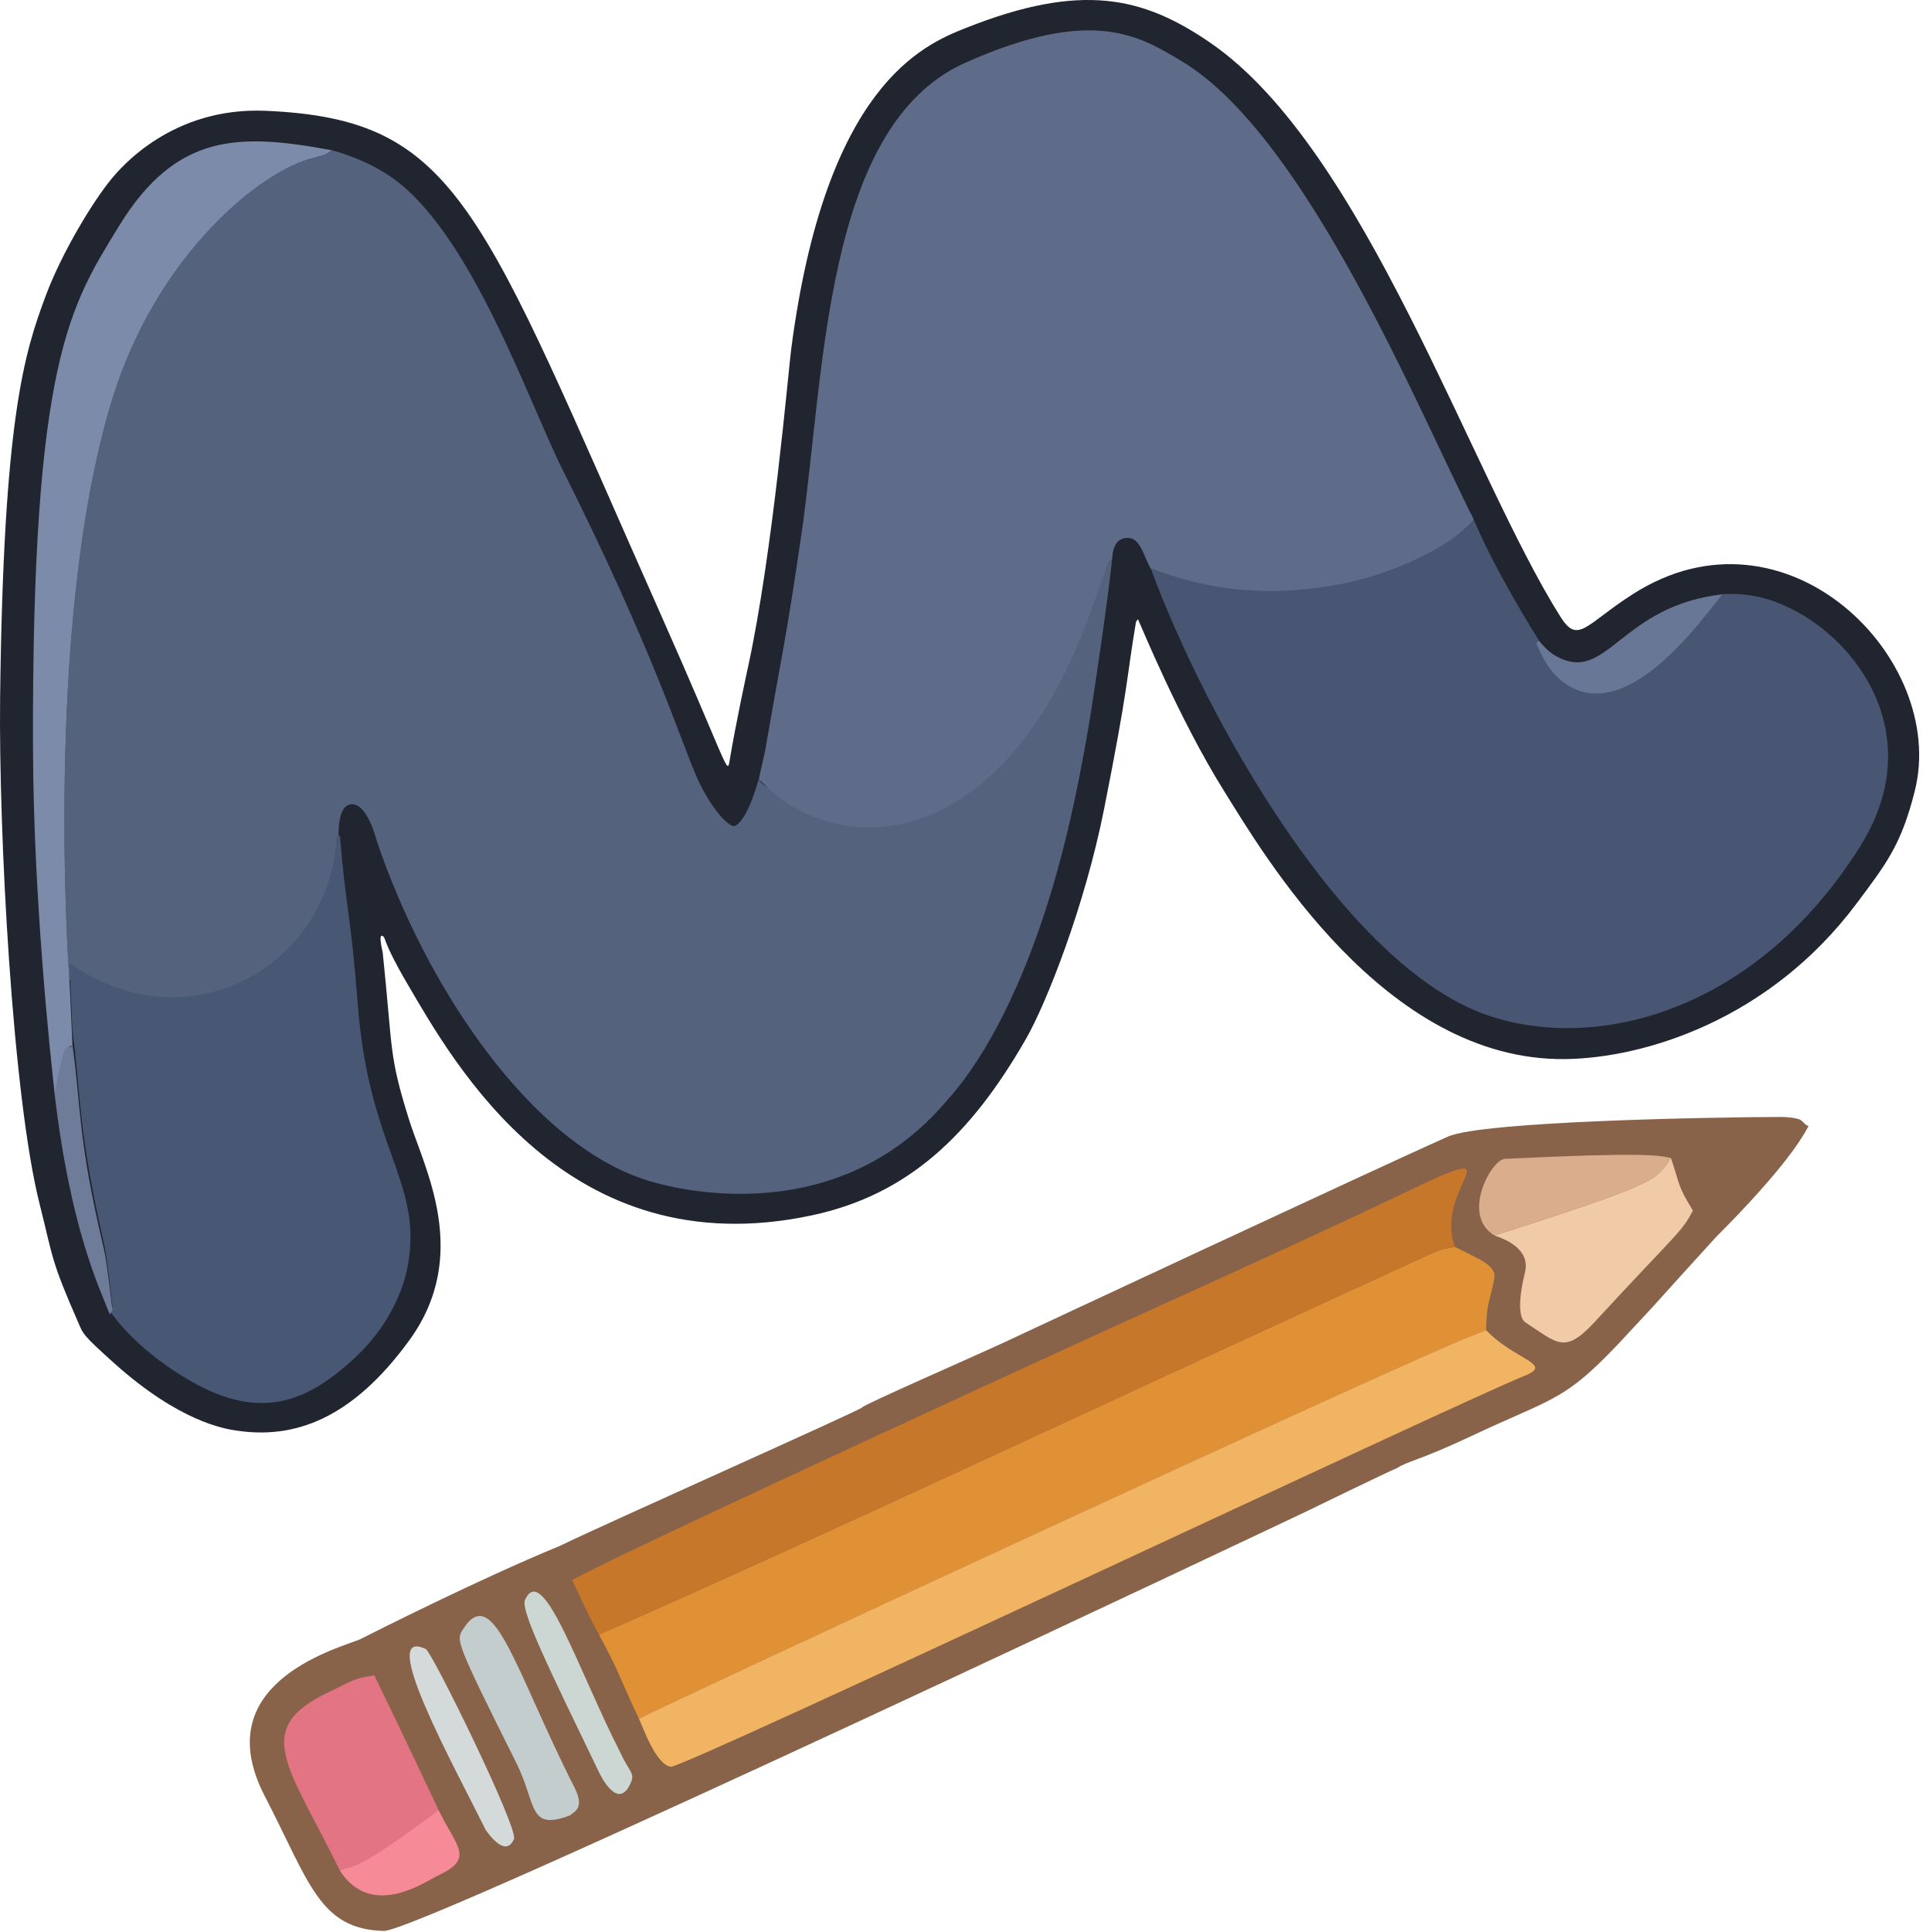
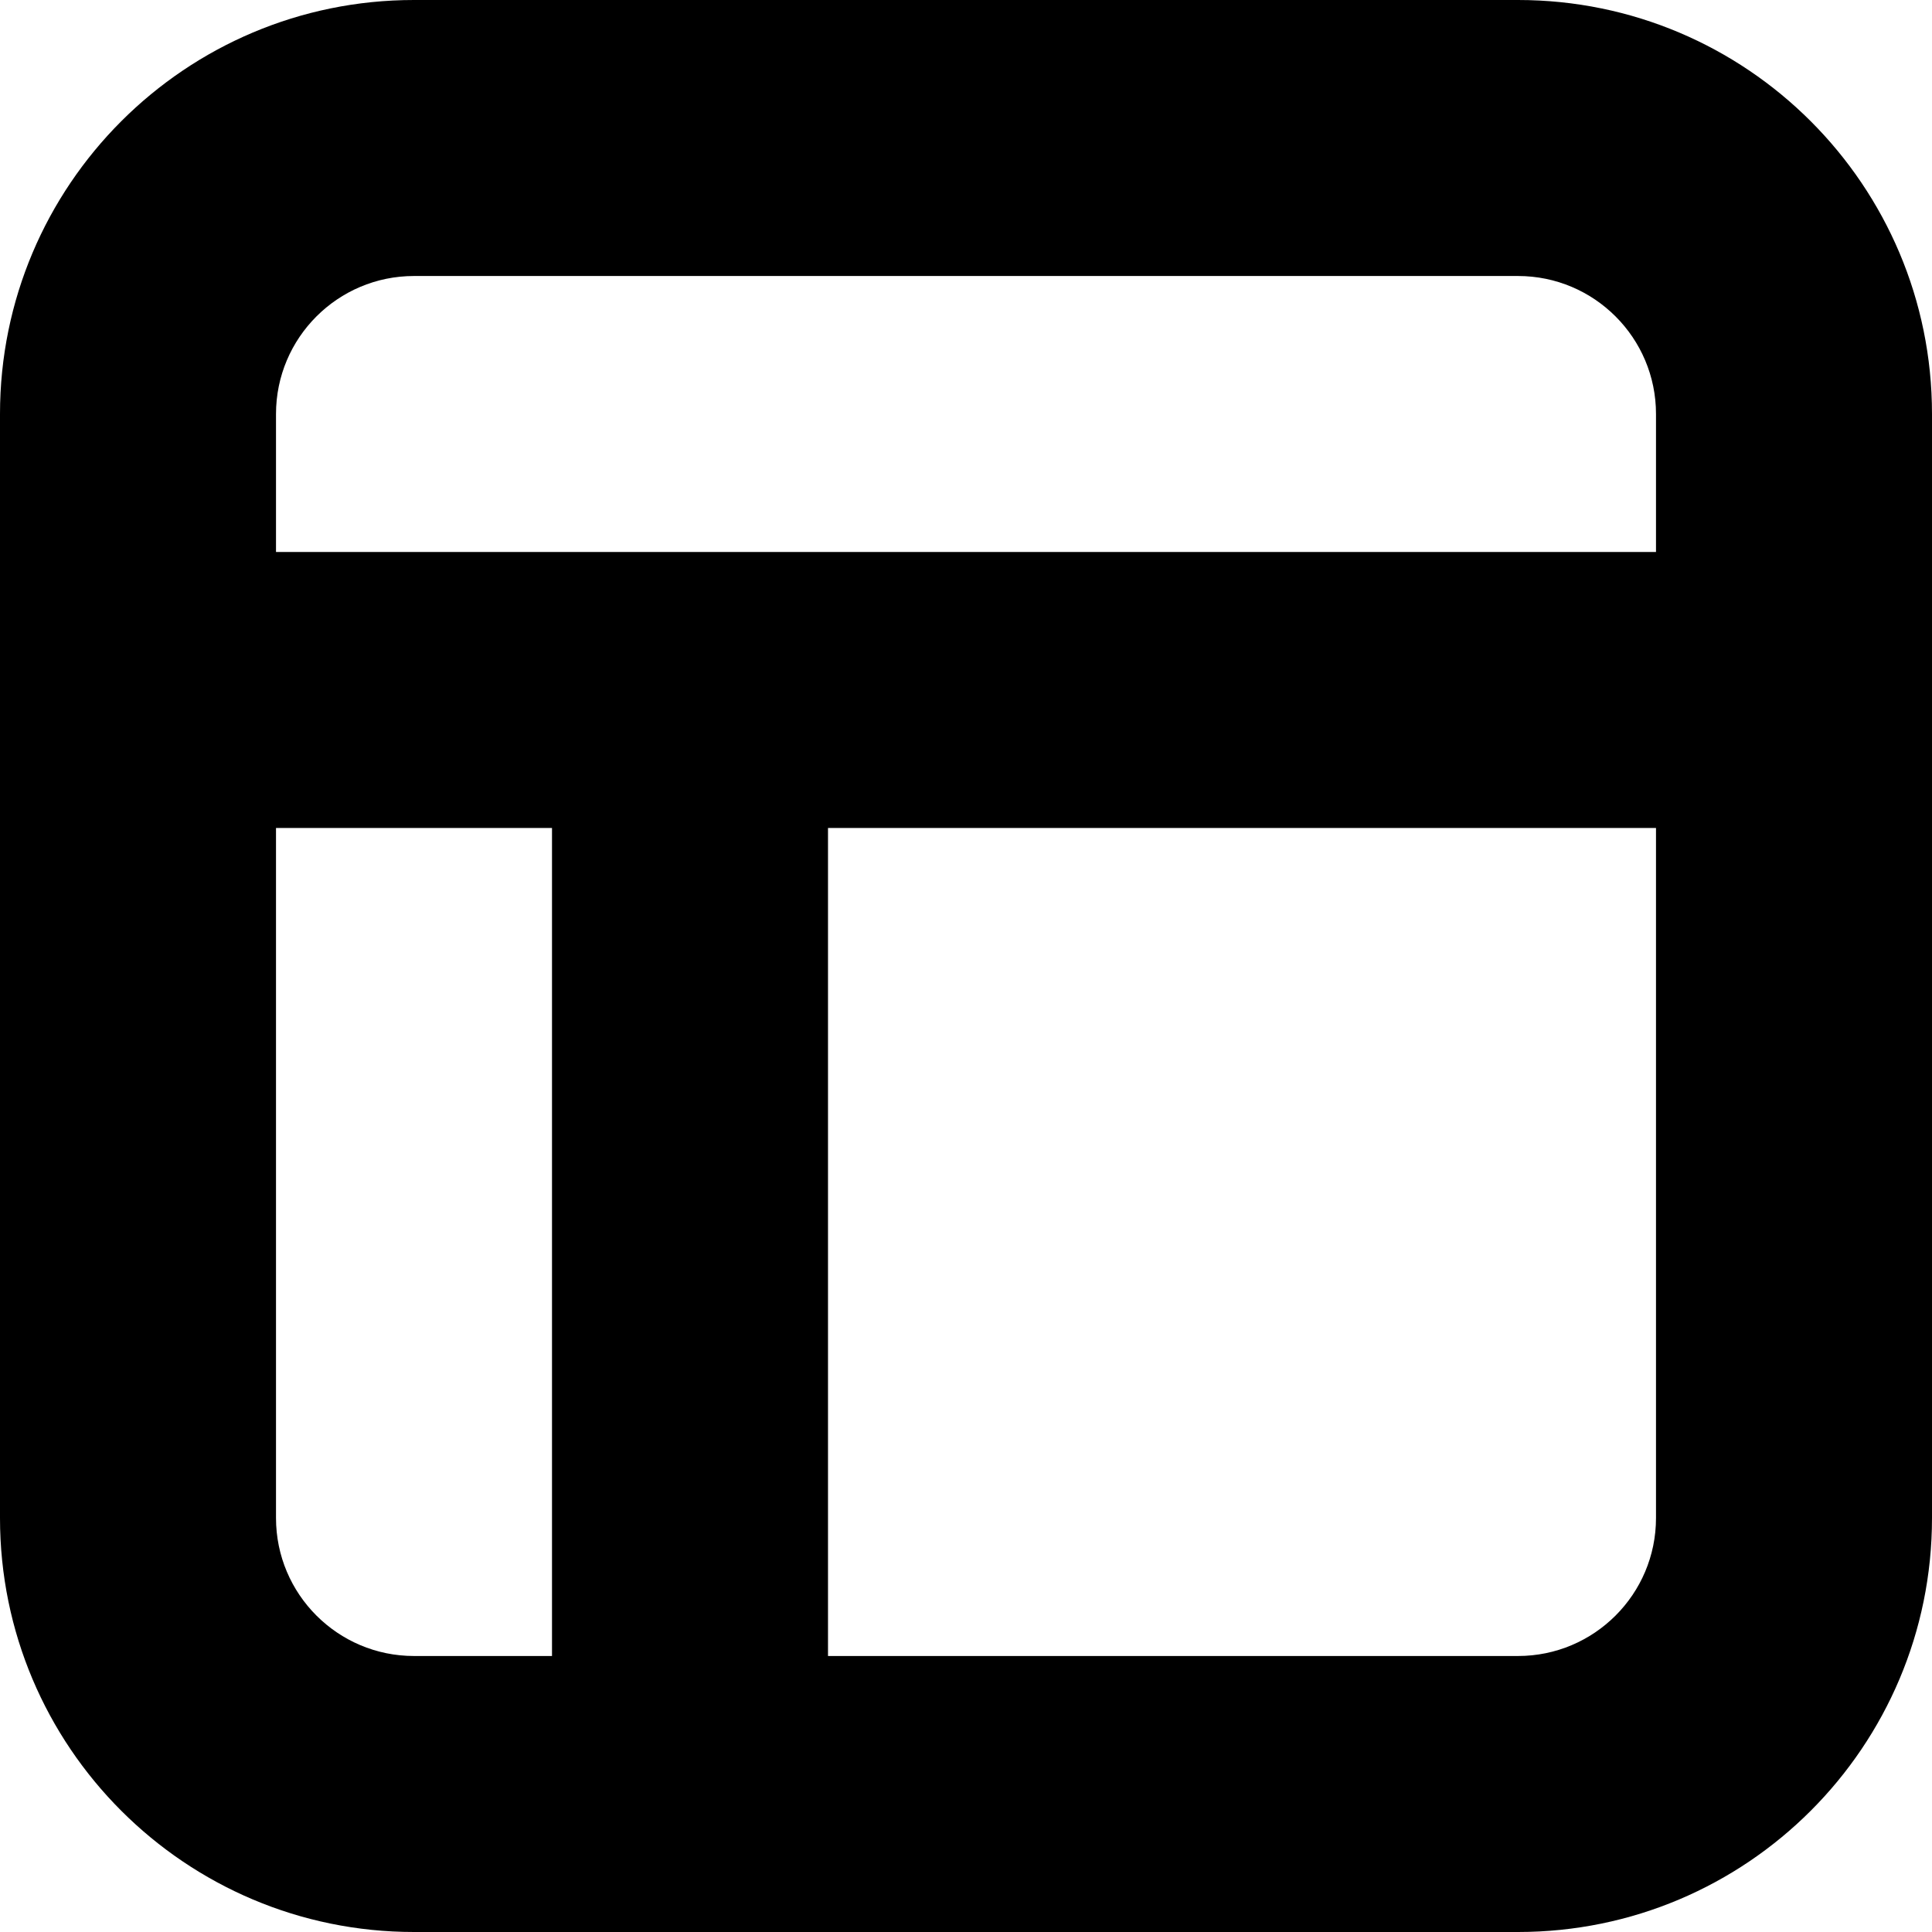
- <svg xmlns="http://www.w3.org/2000/svg" width="100%" height="100%" viewBox="0 0 425 427" version="1.1" xml:space="preserve" style="fill-rule:evenodd;clip-rule:evenodd;stroke-linejoin:round;stroke-miterlimit:2;">
-   <g transform="matrix(1,0,0,1,-12.86285,-10.77686)">
-     <g transform="matrix(-0.391834,1.562402,-1.544773,-0.387413,1063.134,-606.021)">
-       <path d="M619.508,263.926C621.05,264.326 625.547,265.492 637.405,272.656C640.124,274.154 646.834,277.758 647.656,278.199C650.291,279.614 650.193,279.609 652.765,281.021C664.492,287.46 663.657,288.539 672.036,298.879C676.946,304.938 677.368,306.436 678.775,307.797C679.683,309.053 687.626,318.606 687.626,318.606C687.626,318.606 773.096,423.683 774.19,428.579C776.144,437.323 770.193,440.256 760.214,449.173C747.376,460.646 738.521,445.005 736.228,441.694C734.639,439.839 724.237,427.69 717.093,417.911C712.349,412.176 688.957,381.97 688.568,381.87C688.123,381.755 678.131,368.634 675.088,364.849C671.706,360.643 639.714,320.854 632.965,312.151C629.743,307.997 621.508,277.075 619.237,268.027C618.844,266.462 618.916,265.5 618.916,265.5C618.913,264.94 619.51,264.487 619.508,263.926Z" style="fill:rgb(137,99,73);" />
-       <path d="M657.433,300.453C657.885,301.087 658.338,301.72 658.791,302.354C663.782,309.661 734.848,398.539 737.43,401.392C732.463,405.547 732.32,405.228 727.577,409.609C705.187,380.455 680.64,350.349 648.966,310.264C647.92,308.941 648.126,308.908 647.388,307.472C648.313,303.359 648.504,301.15 650.44,301.076C654,300.94 653.963,301.267 657.433,300.453Z" style="fill:rgb(224,144,53);" />
-       <path d="M647.388,307.472C648.126,308.908 647.92,308.941 648.966,310.264C680.64,350.349 705.187,380.455 727.577,409.609C727.096,410.077 725.953,411.187 721.213,415.069C716.151,409.732 671.432,353.281 669.844,351.254C640.299,313.538 639.84,313.947 637.517,310.493C634.149,305.485 641.421,311.509 647.388,307.472Z" style="fill:rgb(199,119,41);" />
-       <path d="M657.433,300.453C660.456,295.64 659.654,290.108 662.228,293.731C667.547,301.217 742.498,393.686 742.754,395.463C743.056,397.556 738.112,400.813 737.43,401.392C734.848,398.539 663.782,309.661 658.791,302.354C658.338,301.72 657.885,301.087 657.433,300.453Z" style="fill:rgb(240,180,99);" />
-       <path d="M756.272,425.292C767.001,434.171 766.424,434.695 767.574,436.589C755.408,446.898 751.777,453.503 744.057,443.827C742.01,441.262 741.74,441.498 740.497,438.498C741.75,437.43 746.247,433.599 756.272,425.292Z" style="fill:rgb(227,116,132);" />
-       <path d="M634.615,276.648C637.985,277.456 637.774,277.867 652.714,286.106C658.065,289.056 656.802,290.38 655.105,295.392C654.5,297.179 649.051,297.164 648.504,297.163C644.655,297.152 644.639,302.209 644.559,302.516C632.408,282.677 631.836,282.929 629.5,281.798L628.351,281.373C631.707,279.219 631.831,279.525 634.615,276.648Z" style="fill:rgb(241,203,168);" />
-       <path d="M628.351,281.373L629.5,281.798C631.836,282.929 632.408,282.677 644.559,302.516C642.984,307.774 634.546,305.494 634.012,303.71C628.485,285.24 628.415,283.215 628.351,281.373Z" style="fill:rgb(218,174,141);" />
-       <path d="M752.584,407.406C756.16,412.562 752.187,412.261 747.429,416.397C733.447,428.55 733.094,428.64 731.588,428.166C723.804,425.715 735.024,419.799 748.718,407.775C751.166,405.626 751.91,406.95 752.584,407.406Z" style="fill:rgb(196,205,205);" />
-       <path d="M742.659,402.674C744.983,400.79 744.731,399.99 746.539,400.39C750.326,401.226 746.187,404.717 745.905,404.955C733.795,415.169 727,421.022 725.428,420.743C719.538,419.696 733.215,411.048 742.659,402.674Z" style="fill:rgb(204,215,211);" />
-       <path d="M757.32,418.3C749.973,424.62 733.8,439.927 735.273,432.448C735.46,431.497 756.035,413.908 757.621,414.161C760.588,414.636 757.541,418.052 757.32,418.3Z" style="fill:rgb(211,218,217);" />
-       <path d="M756.272,425.292C760.551,421.69 761.466,418.751 764.965,423.107C766.132,424.56 773.221,430.622 767.574,436.589C766.424,434.695 767.001,434.171 756.272,425.292Z" style="fill:rgb(247,138,151);" />
-     </g>
-     <g transform="matrix(0.424858,0,0,0.424858,8.99334,3.599229)">
-       <path d="M601.229,338.978C601.149,339.085 600.227,340.314 600.227,340.314C594.897,372.205 596.573,372.43 583.655,437.53C573.442,488.997 553.301,539.309 543.023,557.229C514.323,607.268 481.662,638.482 431.429,649.158C304.204,676.198 245.484,570.345 220.853,528.285C207.985,506.312 210.116,504.93 208.22,503.808C205.764,502.355 208.193,511.895 208.259,512.523C213.621,563.694 211.232,565.142 221.953,599.361C229.808,624.433 254.532,669.577 222.052,714.176C192.435,754.843 162.483,765.843 131.582,761.016C125.905,760.129 102.536,756.479 68.734,726.231C51.891,711.159 52.373,710.672 50.163,705.651C35.312,671.915 36.831,671.386 29.764,643.434C15.563,587.26 8.344,449.308 9.172,379.495C10.888,234.751 21.693,200.737 32.934,170.663C41.213,148.51 57.373,121.733 67.01,110.09C71.498,104.667 98.221,72.379 147.499,74.54C247.832,78.939 258.601,124.273 352.846,336.35C386.049,411.064 387.476,420.258 388.588,413.544C391.915,393.448 397.559,367.472 398.425,363.483C411.206,304.659 419.279,210.221 420.799,198.54C438.63,61.511 489.352,40.322 511.504,31.511C572.29,7.332 604.33,15.453 638.794,39.081C719.412,94.353 774.001,263.017 821.079,337.754C830.268,352.343 834.196,341.663 858.78,325.944C938.505,274.967 1022.849,359.683 1005.425,428.48C998.394,456.24 991.021,465.74 975,487.12C929.733,547.53 864.645,567.359 823.501,567.838C729.345,568.932 666.306,460.806 645.948,428.234C622.287,390.378 601.943,340.242 601.229,338.978Z" style="fill:rgb(33,37,47);" />
-       <path d="M181.696,95.041C182.593,95.298 197.164,98.816 211.189,107.992C253.541,135.702 283.688,225.022 301.88,261.313C349.622,356.555 363.18,402.156 371.78,421.377C379.371,438.344 388.959,447.769 391.529,446.546C398.242,443.352 403.513,423.634 404.092,421.466C404.307,421.748 403.796,422.243 404.01,422.525C404.3,422.907 403.843,423.358 408.464,426.537C441.729,449.425 505.961,451.435 553.713,373.643C567.237,351.611 573.866,325.67 575.303,321.31C577.12,315.798 582.94,318.286 584.844,312.5C585.781,309.653 585.767,309.688 587.809,307.559C585.627,328.953 578.852,373.829 577.984,379.579C577.206,384.732 572.981,412.722 565.931,443.596C541.964,548.556 504.719,585.941 502.046,589.125C441.464,661.285 351.075,632.515 346.616,631.156C284.767,612.306 230.266,528.841 205.247,454.583C203.81,449.463 199.622,435.554 192.509,435.272C182.294,434.868 185.834,460.855 185.866,461.477C185.484,461.941 186.331,462.008 185.944,462.479C184.681,464.014 184.271,463.354 184.202,463.5C183.779,464.407 184.16,465.503 184.067,466.5C178.106,530.101 105.729,567.311 45.201,526.453C45.176,525.988 31.724,345.108 66.618,227.536C85.844,162.756 125.727,125.327 147.212,111.084C169.976,95.994 175.295,100.546 181.696,95.041Z" style="fill:rgb(84,98,126);" />
-       <path d="M407.227,407.476C416.846,352.039 417.675,352.246 425.885,296.545C438.39,211.705 437.551,82.433 511.494,49.486C577.55,20.054 602.147,35.568 624.265,48.896C689.17,88.004 748.019,232.172 775.648,286.448C775.505,286.756 776.087,287.116 775.944,287.424C775.848,287.631 773.411,290.071 773.186,290.296C761.673,301.823 735.841,317.998 712.392,323.135C652.035,336.358 613.837,313.618 608.011,312.886C604.633,307.508 602.759,297.124 596.481,296.744C587.717,296.214 587.983,306.56 587.809,307.559C585.767,309.688 585.781,309.653 584.844,312.5C582.94,318.286 582.557,318.063 580.74,323.576C579.303,327.935 570.791,353.759 558.244,376.361C510.492,462.383 441.729,458.112 408.464,426.537C404.396,422.676 404.3,422.907 404.01,422.525C403.796,422.243 404.307,421.748 404.092,421.466C404.955,417.894 406.982,408.596 407.227,407.476Z" style="fill:rgb(94,108,137);" />
-       <path d="M775.648,286.448C786.909,313.458 806.802,345.156 809.874,350.05C809.437,351.007 808.888,350.503 808.438,351.488C808.404,351.563 808.387,351.602 808.773,352.459C810.717,356.772 814.497,365.951 822.83,372.072C856.981,397.158 899.583,331.913 905.565,326.085C905.798,325.858 906.296,326.153 906.529,325.926C911.575,325.801 911.526,325.738 916.531,326.186C960.144,330.096 1019.299,389.863 977.023,457.204C923.054,543.171 840.157,564.364 783.597,545.207C708.493,519.768 636.253,389.567 608.011,312.886C613.837,313.618 651.144,332.943 711.501,319.72C734.95,314.583 761.673,301.823 773.186,290.296C773.411,290.071 775.848,287.631 775.944,287.424C776.087,287.116 775.505,286.756 775.648,286.448Z" style="fill:rgb(72,86,115);" />
-       <g transform="matrix(1,0,0,1.039031,0,-29.14707)">
-         <path d="M185.866,461.477C189.231,500.928 191.555,500.638 195.31,547.515C201.028,618.902 228.088,635.108 221.727,675.539C221.008,680.109 217.303,703.659 192.378,725.365C168.655,746.025 144.708,755.886 108.343,735.782C80.986,720.658 68.853,704.234 66.248,700.709C66.358,700.534 67.623,698.526 67.623,698.526C64.641,672.91 63.737,669.094 63.141,666.583C49.412,608.677 51.377,592.925 46.807,560.497C45.371,529.12 45.39,529.173 45.201,526.453C105.729,567.311 178.106,530.101 184.067,466.5C184.16,465.503 183.779,464.407 184.202,463.5C184.271,463.354 184.681,464.014 185.944,462.479C186.331,462.008 185.484,461.941 185.866,461.477Z" style="fill:rgb(72,87,115);" />
-       </g>
-       <path d="M181.696,95.041C175.295,100.546 169.976,95.994 147.212,111.084C125.727,125.327 85.844,162.756 66.618,227.536C31.724,345.108 45.176,525.988 45.201,526.453C45.39,529.173 45.371,529.12 46.807,560.497C46.452,561.036 45.507,560.961 45.152,561.5C44.643,562.273 43.707,579.5 37.466,585.506C37.211,582.937 37.244,582.999 36.963,580.437C35.439,566.499 26.513,484.911 26.273,405.5C25.666,204.699 45.636,175.989 70.88,134.718C100.885,85.664 133.78,86.204 181.696,95.041Z" style="fill:rgb(125,139,171);" />
-       <path d="M906.529,325.926C906.296,326.153 905.798,325.858 905.565,326.085C899.583,331.913 856.981,397.158 822.83,372.072C814.497,365.951 810.717,356.772 808.773,352.459C808.387,351.602 808.404,351.563 808.438,351.488C808.888,350.503 809.437,351.007 809.874,350.05C810.455,350.813 814.127,355.633 818.691,358.173C845.733,373.221 851.694,331.649 906.529,325.926Z" style="fill:rgb(105,119,150);" />
-       <path d="M46.807,560.497C51.377,592.925 49.412,608.677 63.141,666.583C63.737,669.094 64.641,672.91 67.623,698.526C67.623,698.526 66.358,700.534 66.248,700.709C60.519,686.106 45.732,655.837 37.466,585.506C39.594,576.269 41.818,560.054 45.152,561.5C45.744,561.757 46.452,561.036 46.807,560.497Z" style="fill:rgb(110,123,153);" />
-     </g>
-   </g>
+ <svg xmlns="http://www.w3.org/2000/svg" fill="#000000" width="800px" height="800px" viewBox="0 0 14 14">
+   <path d="M6,12 L11,12 C11.552,12 12,11.552 12,11 L12,6 L6,6 L6,12 Z M4,12 L4,6 L2,6 L2,11 C2,11.552 2.448,12 3,12 L4,12 Z M12,3 C12,2.448 11.552,2 11,2 L3,2 C2.448,2 2,2.448 2,3 L2,4 L12,4 L12,3 Z M3,0 L11,0 C12.657,0 14,1.343 14,3 L14,11 C14,12.657 12.657,14 11,14 L3,14 C1.343,14 0,12.657 0,11 L0,3 C0,1.343 1.343,0 3,0 Z" />
</svg>
